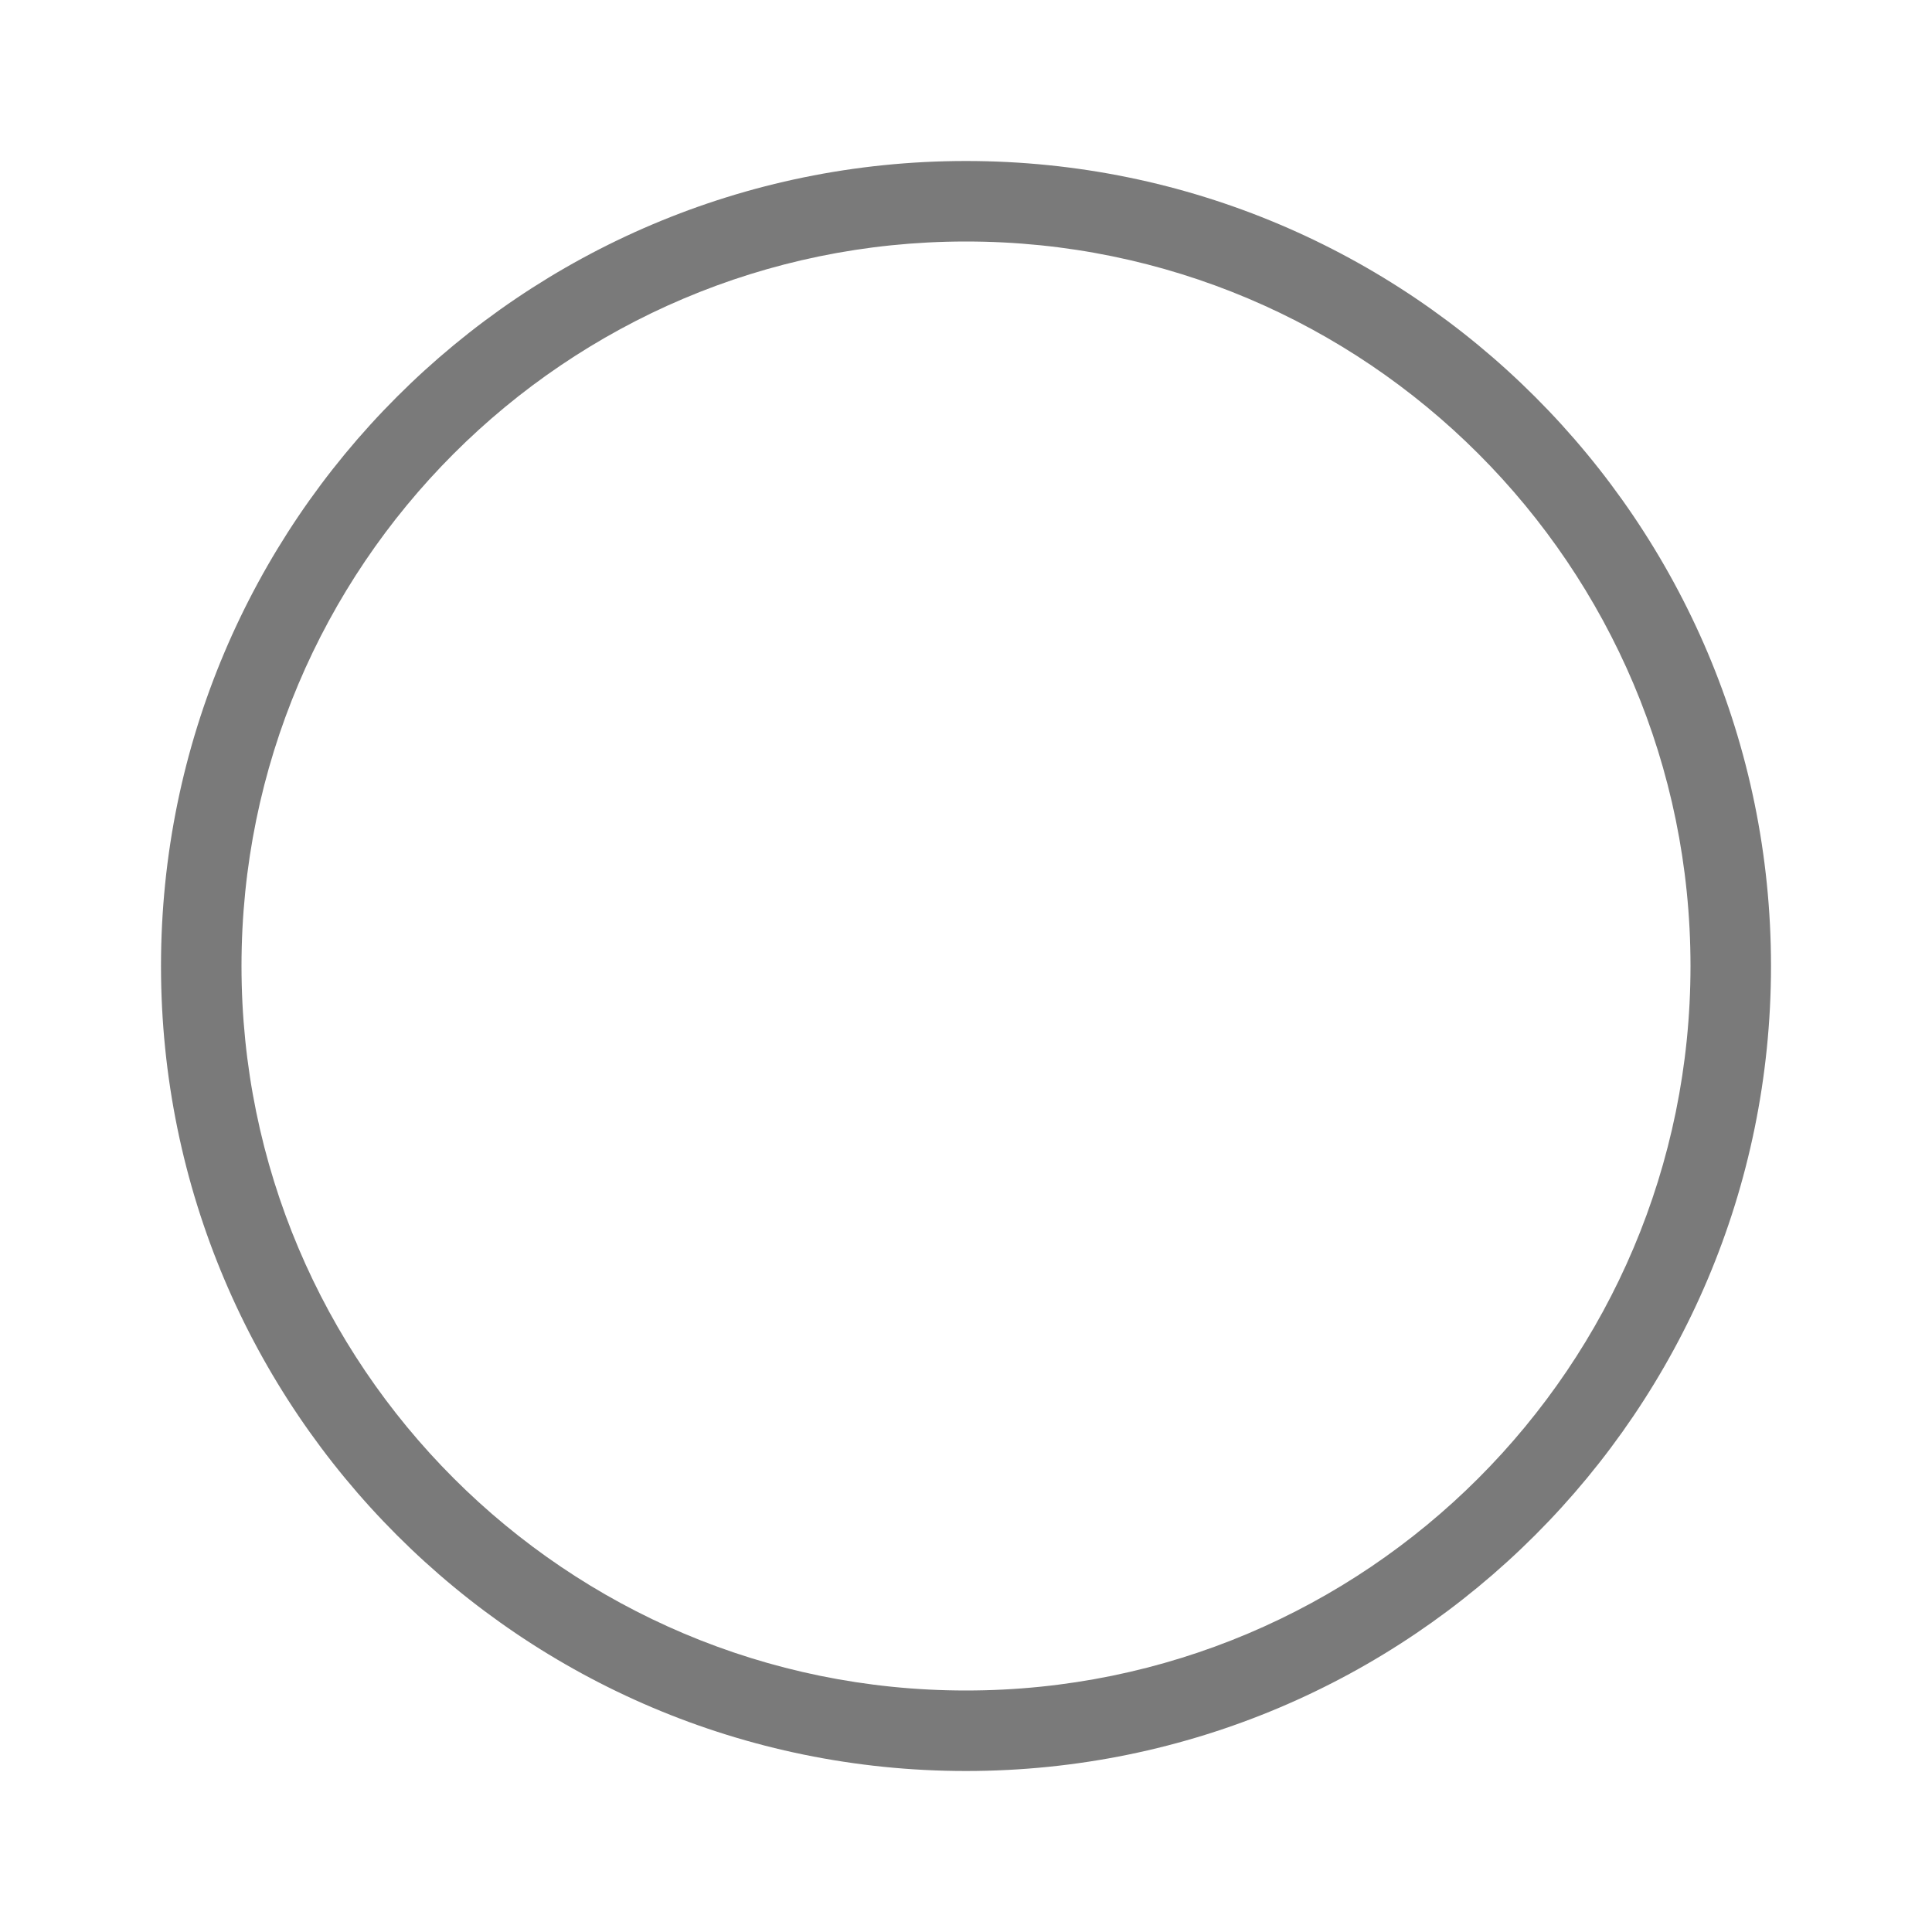
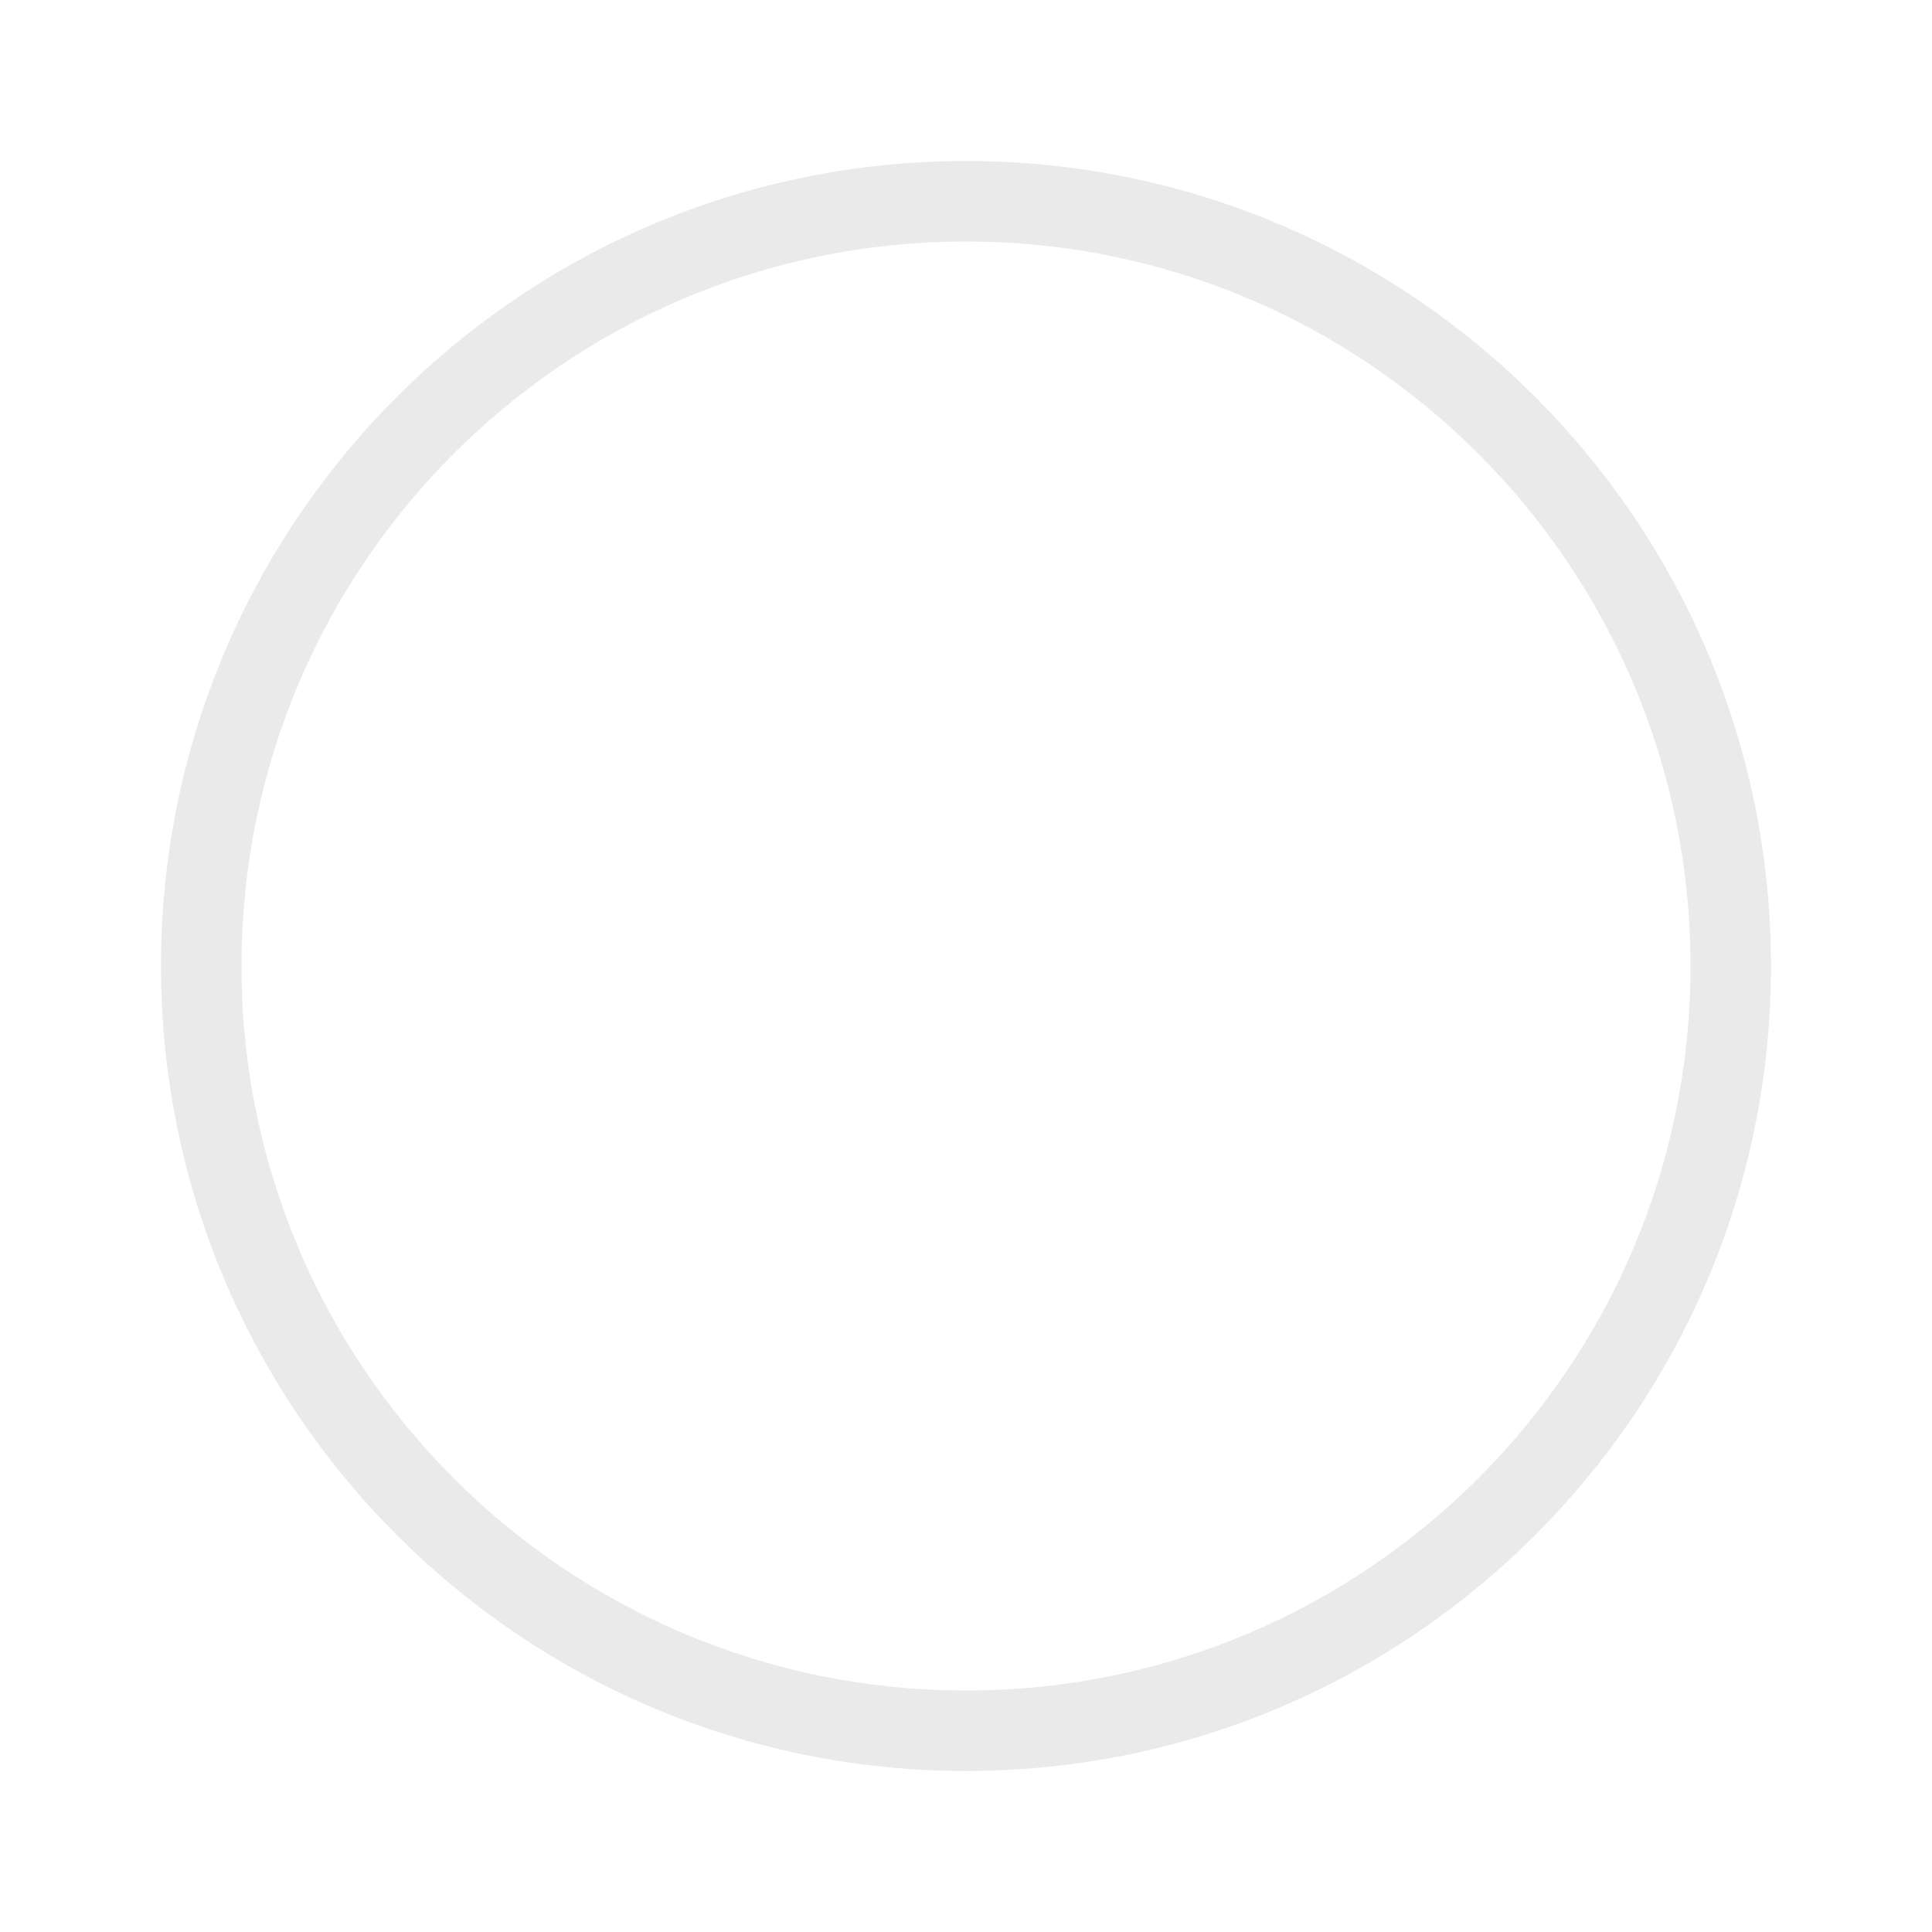
<svg xmlns="http://www.w3.org/2000/svg" width="24" height="24" version="1.1" viewBox="0 0 24 24">
-   <path d="m12 2c-5.52 0-10 4.48-10 10s4.48 10 10 10 10-4.48 10-10-4.48-10-10-10zm-0.01 1a9 9 0 0 1 0.01 0 9 9 0 0 1 9 9 9 9 0 0 1-9 9 9 9 0 0 1-9-9 9 9 0 0 1 8.99-9z" fill="#333333" opacity=".65" />
+   <path d="m12 2c-5.52 0-10 4.48-10 10s4.48 10 10 10 10-4.48 10-10-4.48-10-10-10zm-0.01 1a9 9 0 0 1 0.01 0 9 9 0 0 1 9 9 9 9 0 0 1-9 9 9 9 0 0 1-9-9 9 9 0 0 1 8.99-9z" fill="#dfdfdf" opacity=".65" />
</svg>
